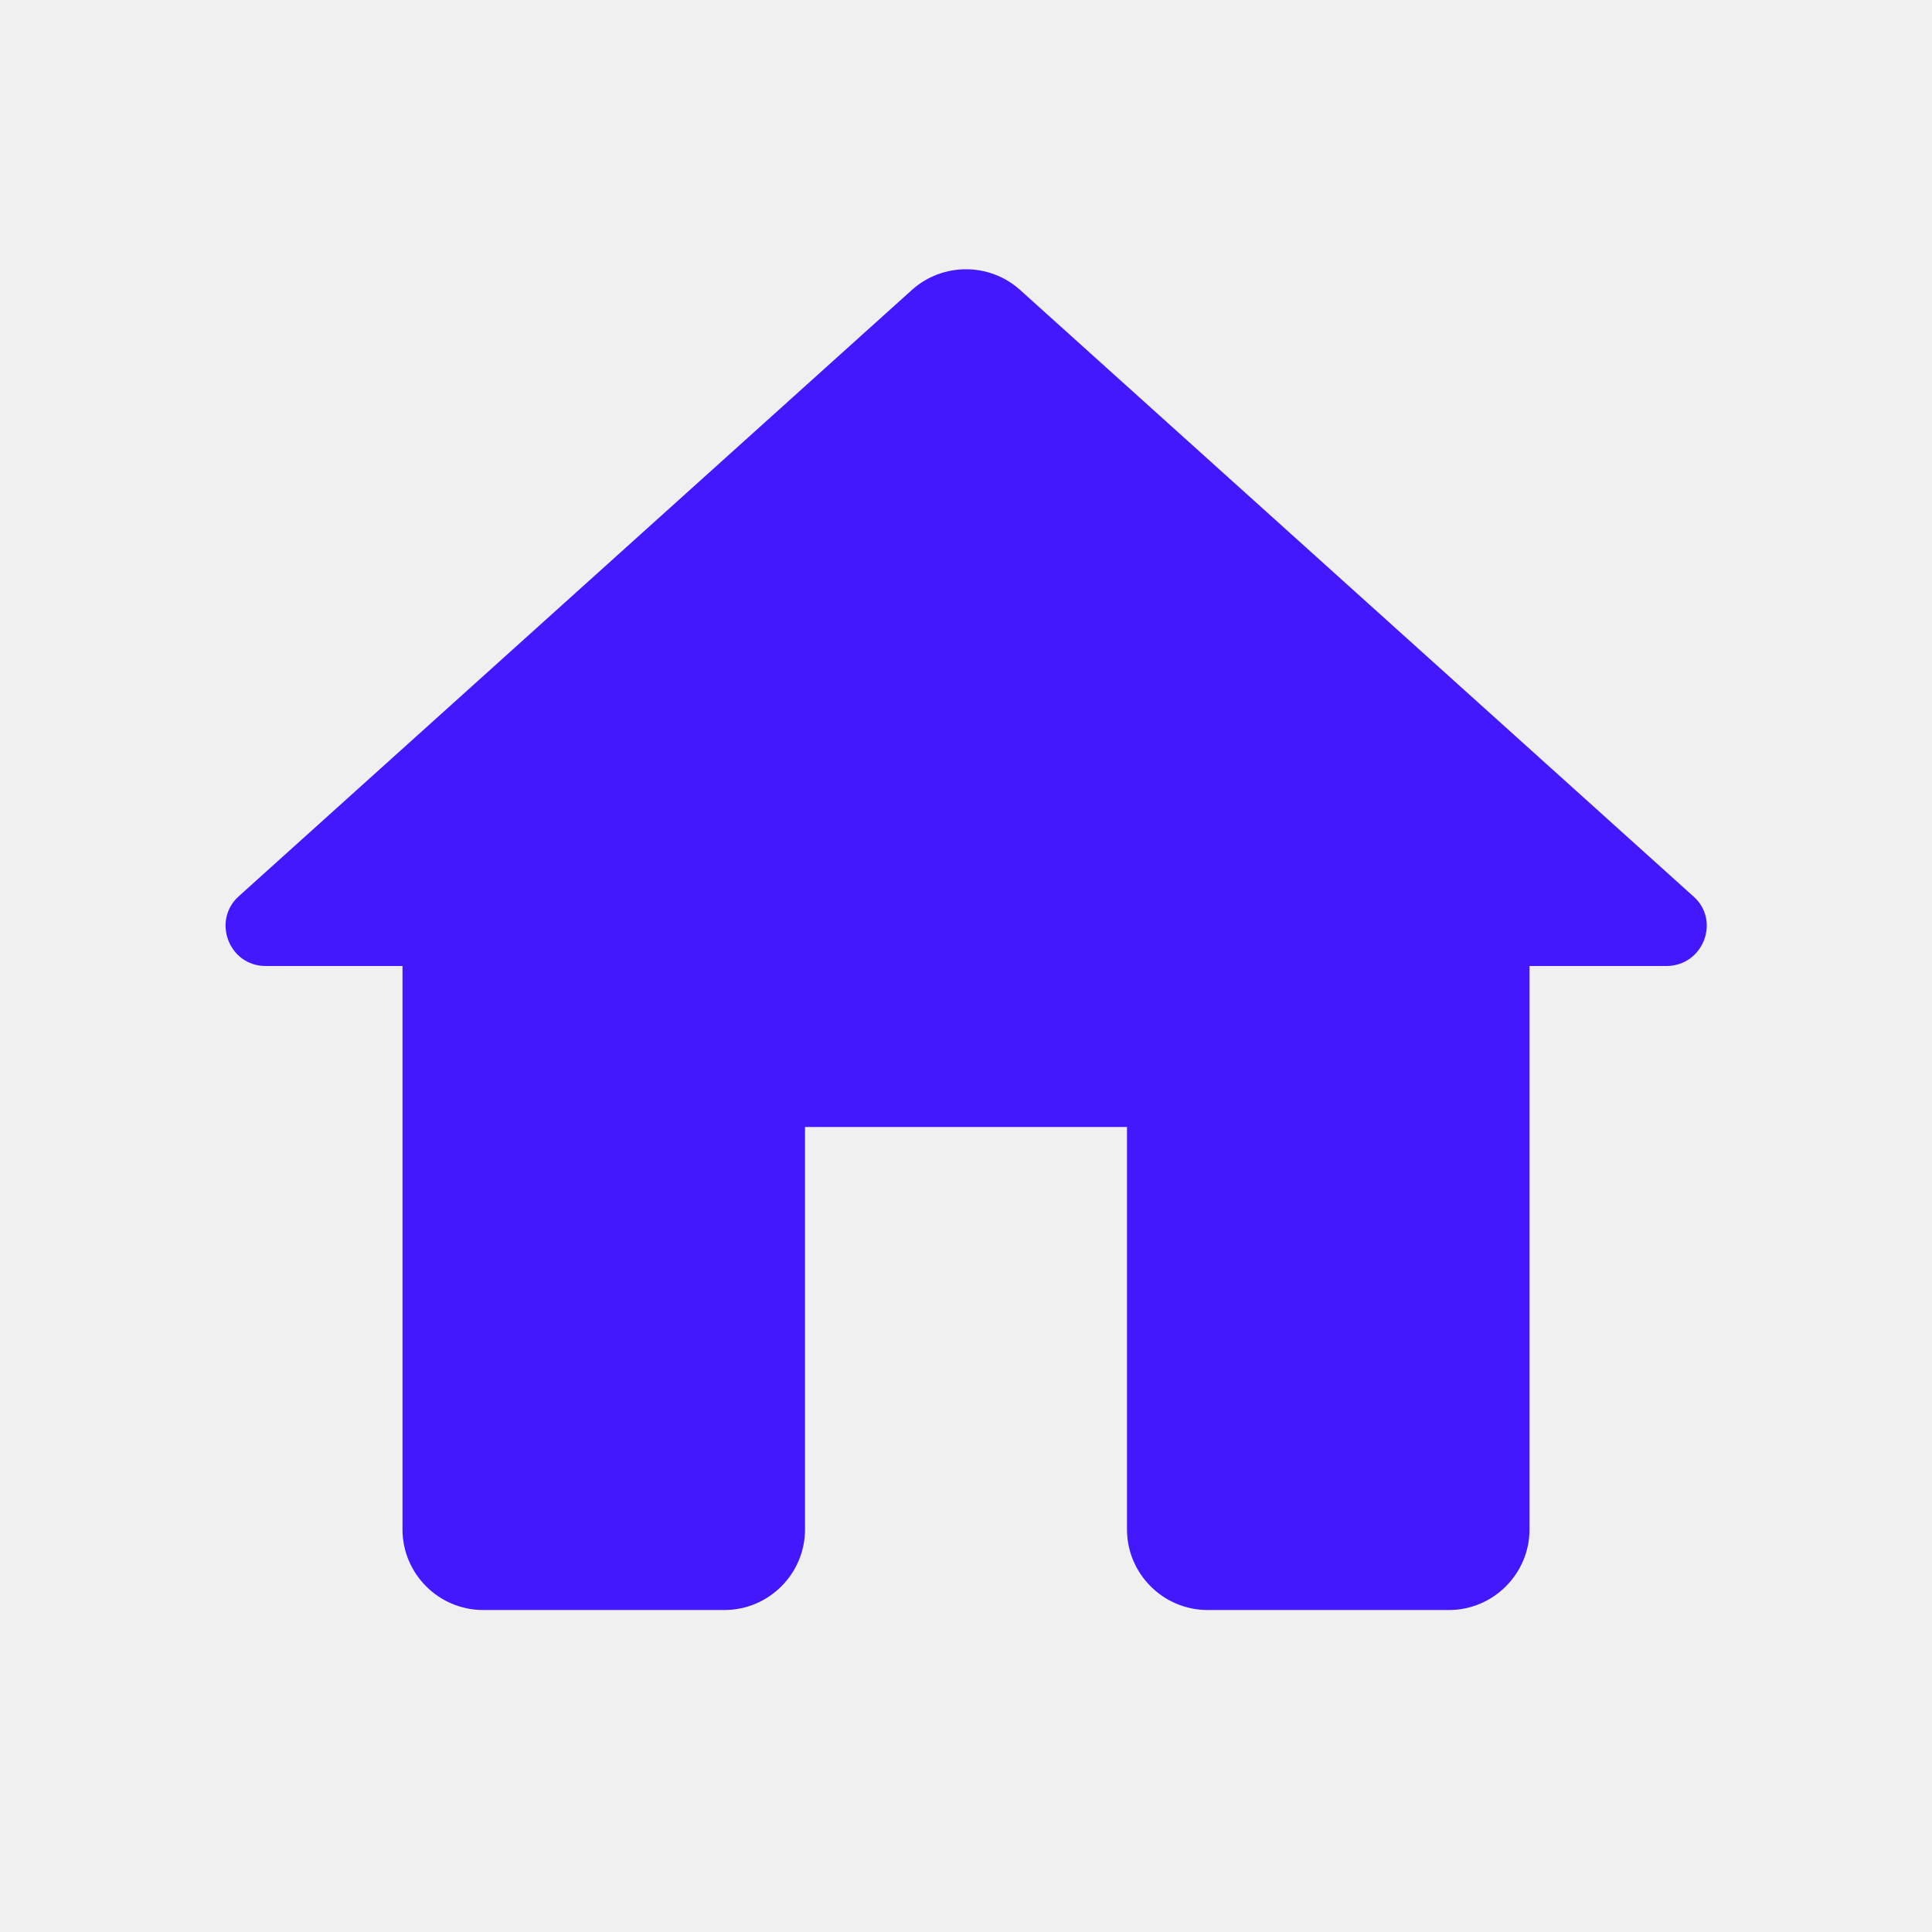
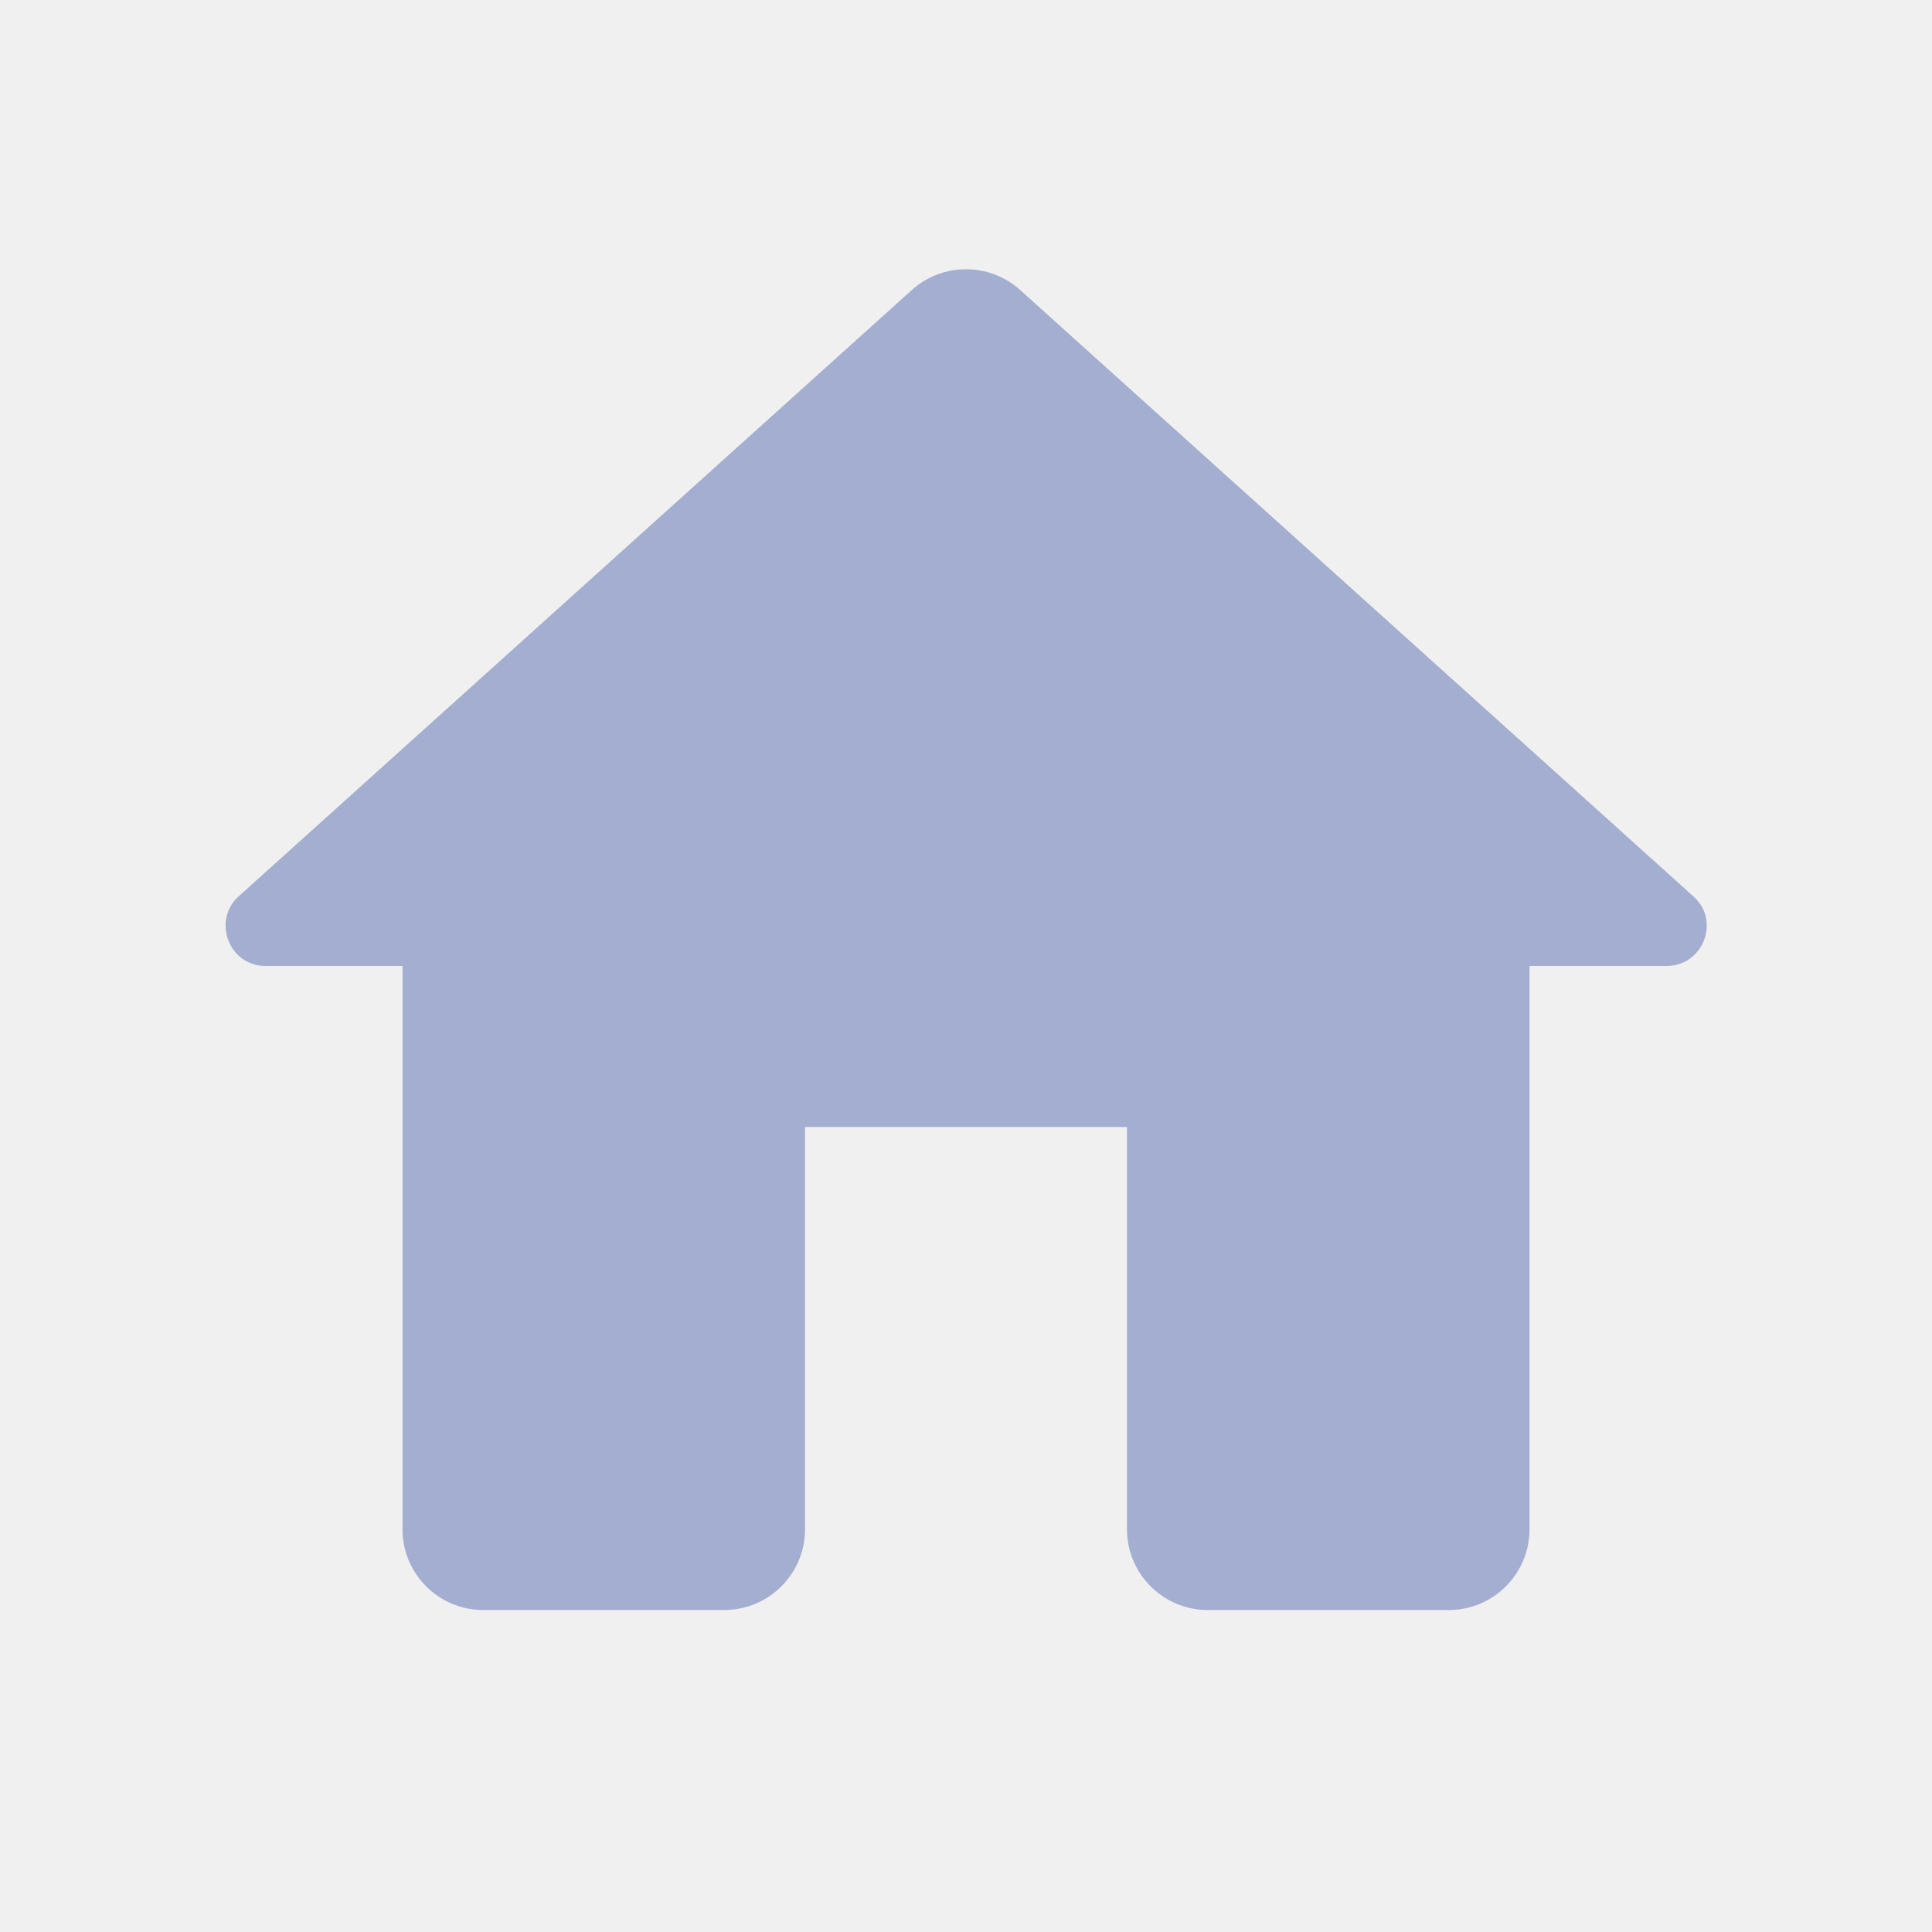
<svg xmlns="http://www.w3.org/2000/svg" width="24" height="24" viewBox="0 0 24 24" fill="none">
  <g clip-path="url(#clip0_101_10368)">
-     <path d="M10 19V14H14V19C14 19.55 14.45 20 15 20H18C18.55 20 19 19.55 19 19V12H20.7C21.16 12 21.38 11.43 21.03 11.13L12.67 3.6C12.29 3.26 11.71 3.26 11.33 3.6L2.97 11.13C2.63 11.43 2.84 12 3.3 12H5V19C5 19.55 5.45 20 6 20H9C9.55 20 10 19.55 10 19Z" fill="#4318FF" />
+     <path d="M10 19V14H14V19C14 19.55 14.45 20 15 20H18C18.55 20 19 19.55 19 19V12H20.7C21.16 12 21.38 11.43 21.03 11.13L12.67 3.6C12.29 3.26 11.71 3.26 11.33 3.6L2.97 11.13C2.63 11.43 2.84 12 3.3 12H5V19C5 19.55 5.45 20 6 20H9C9.55 20 10 19.55 10 19Z" fill="#A3AED0" />
  </g>
  <defs>
    <clipPath id="clip0_101_10368">
      <rect width="24" height="24" fill="white" />
    </clipPath>
  </defs>
</svg>
